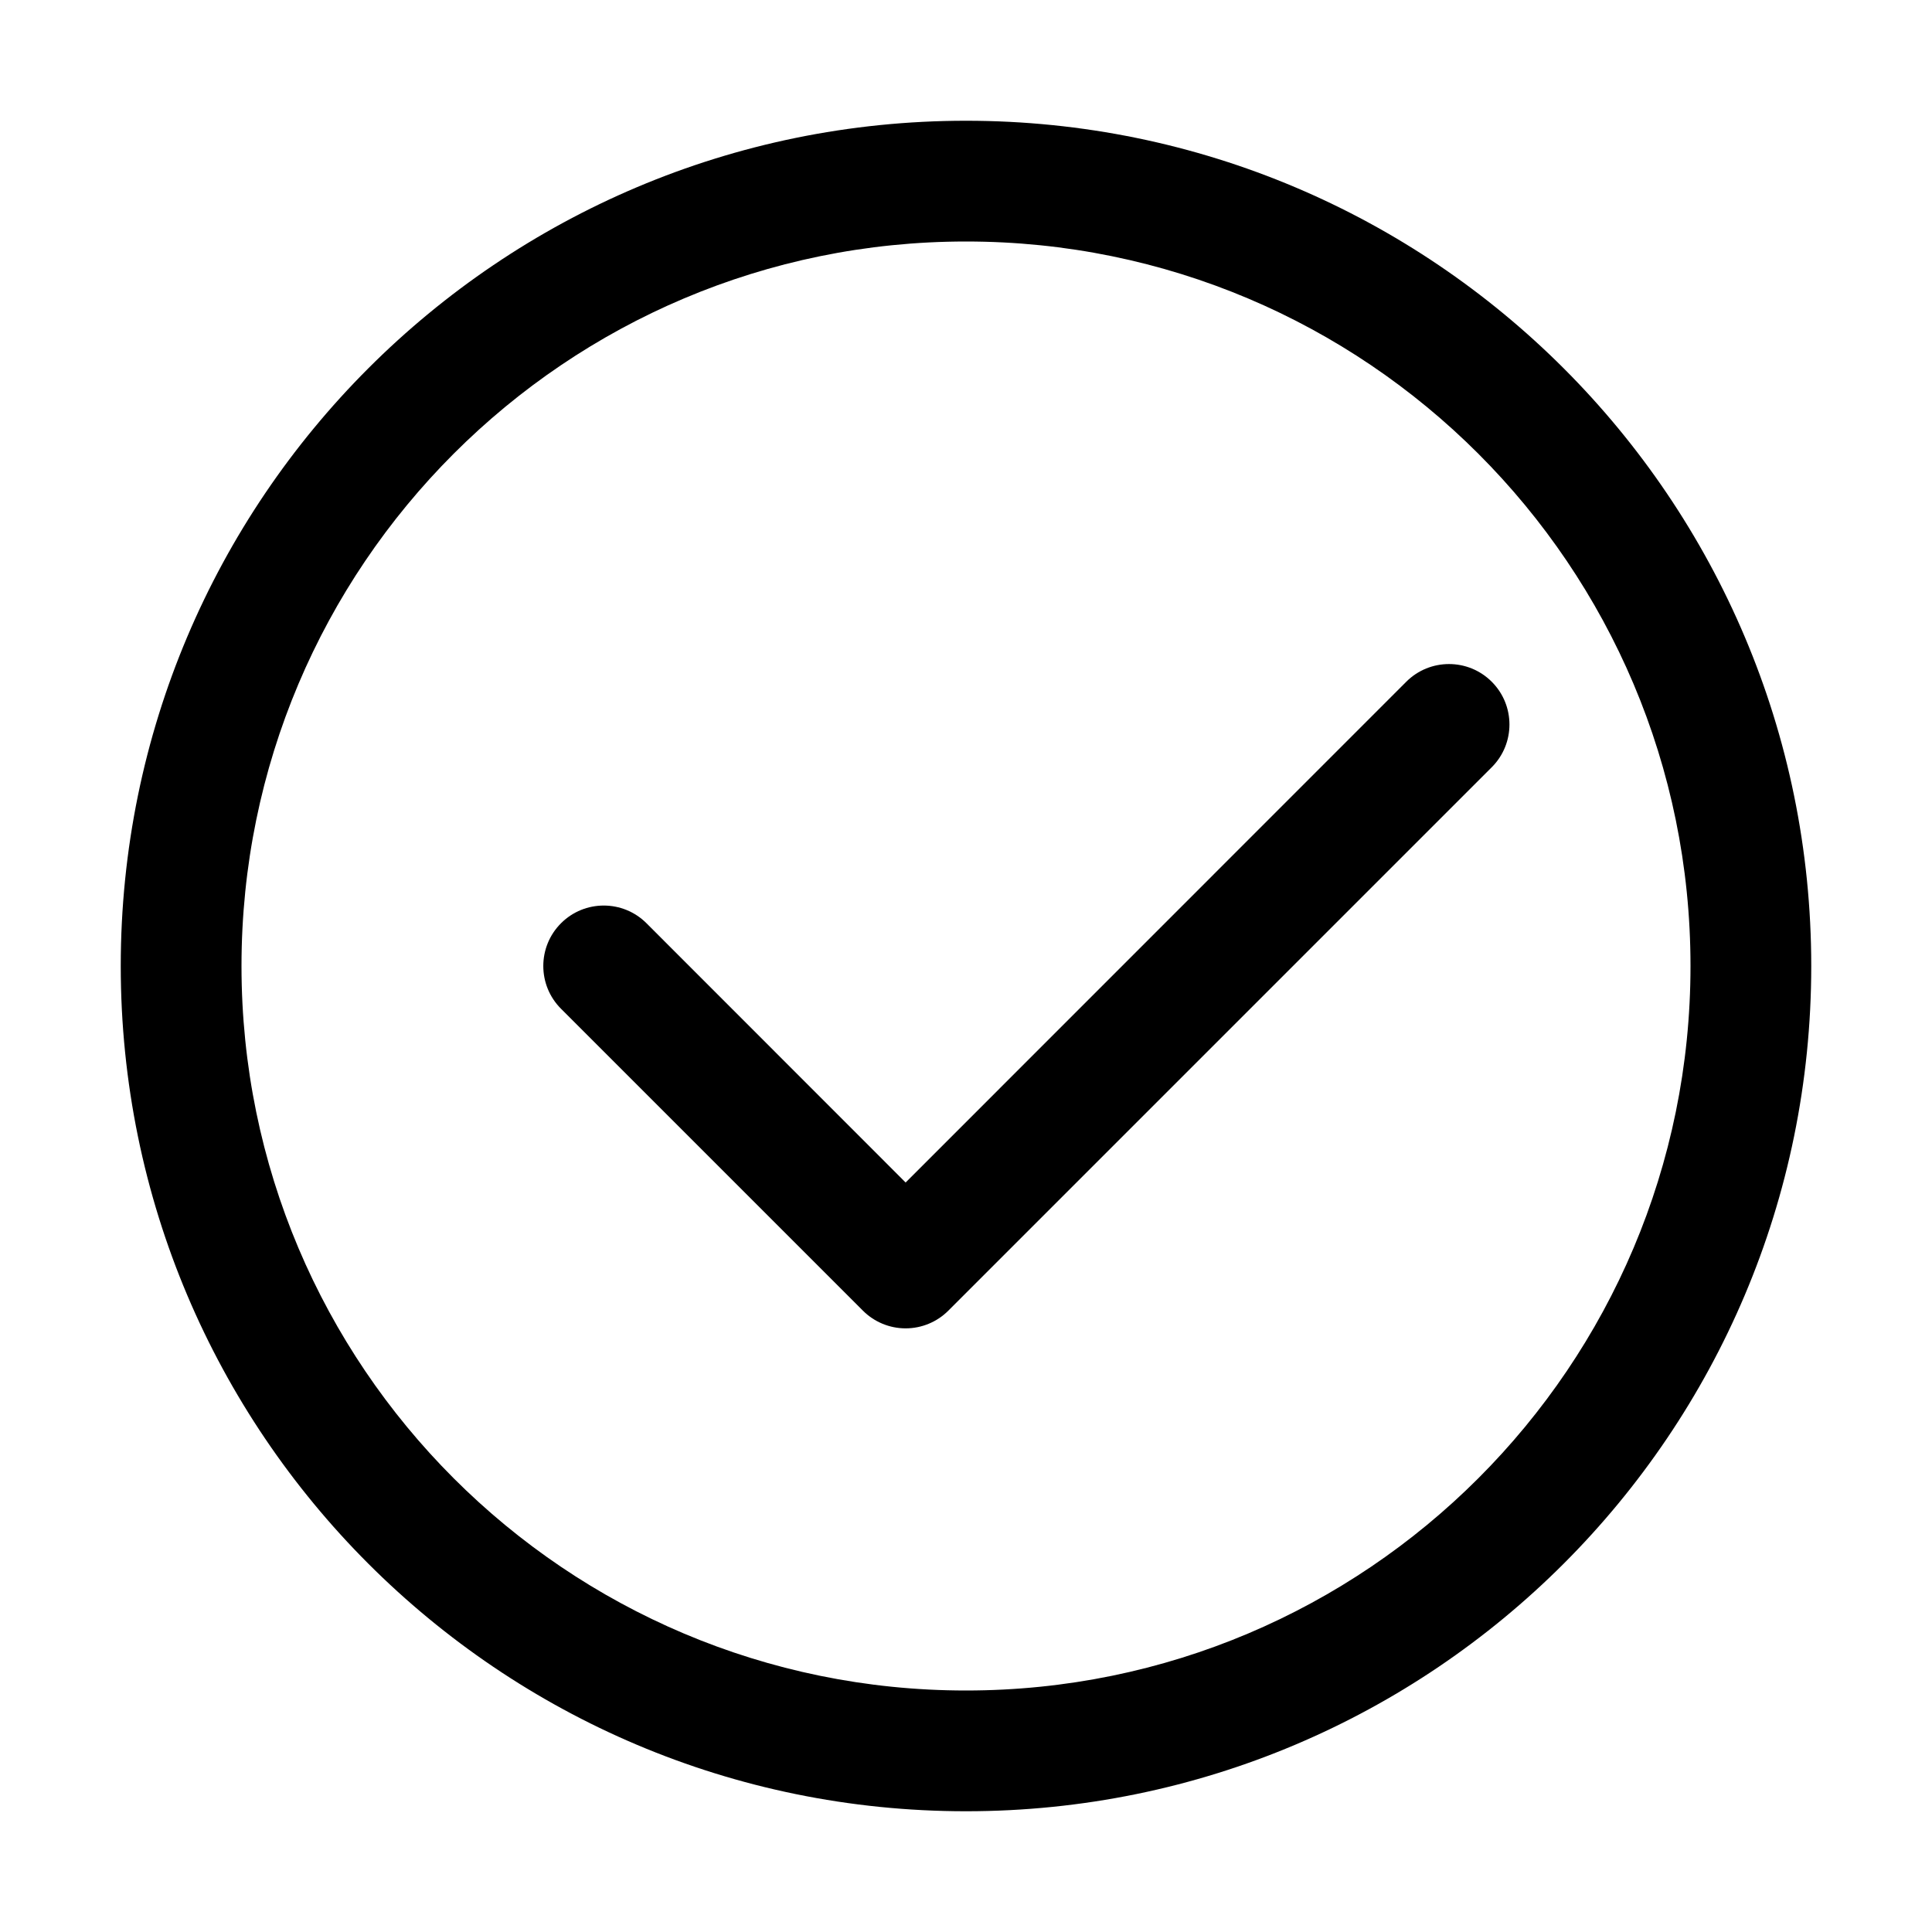
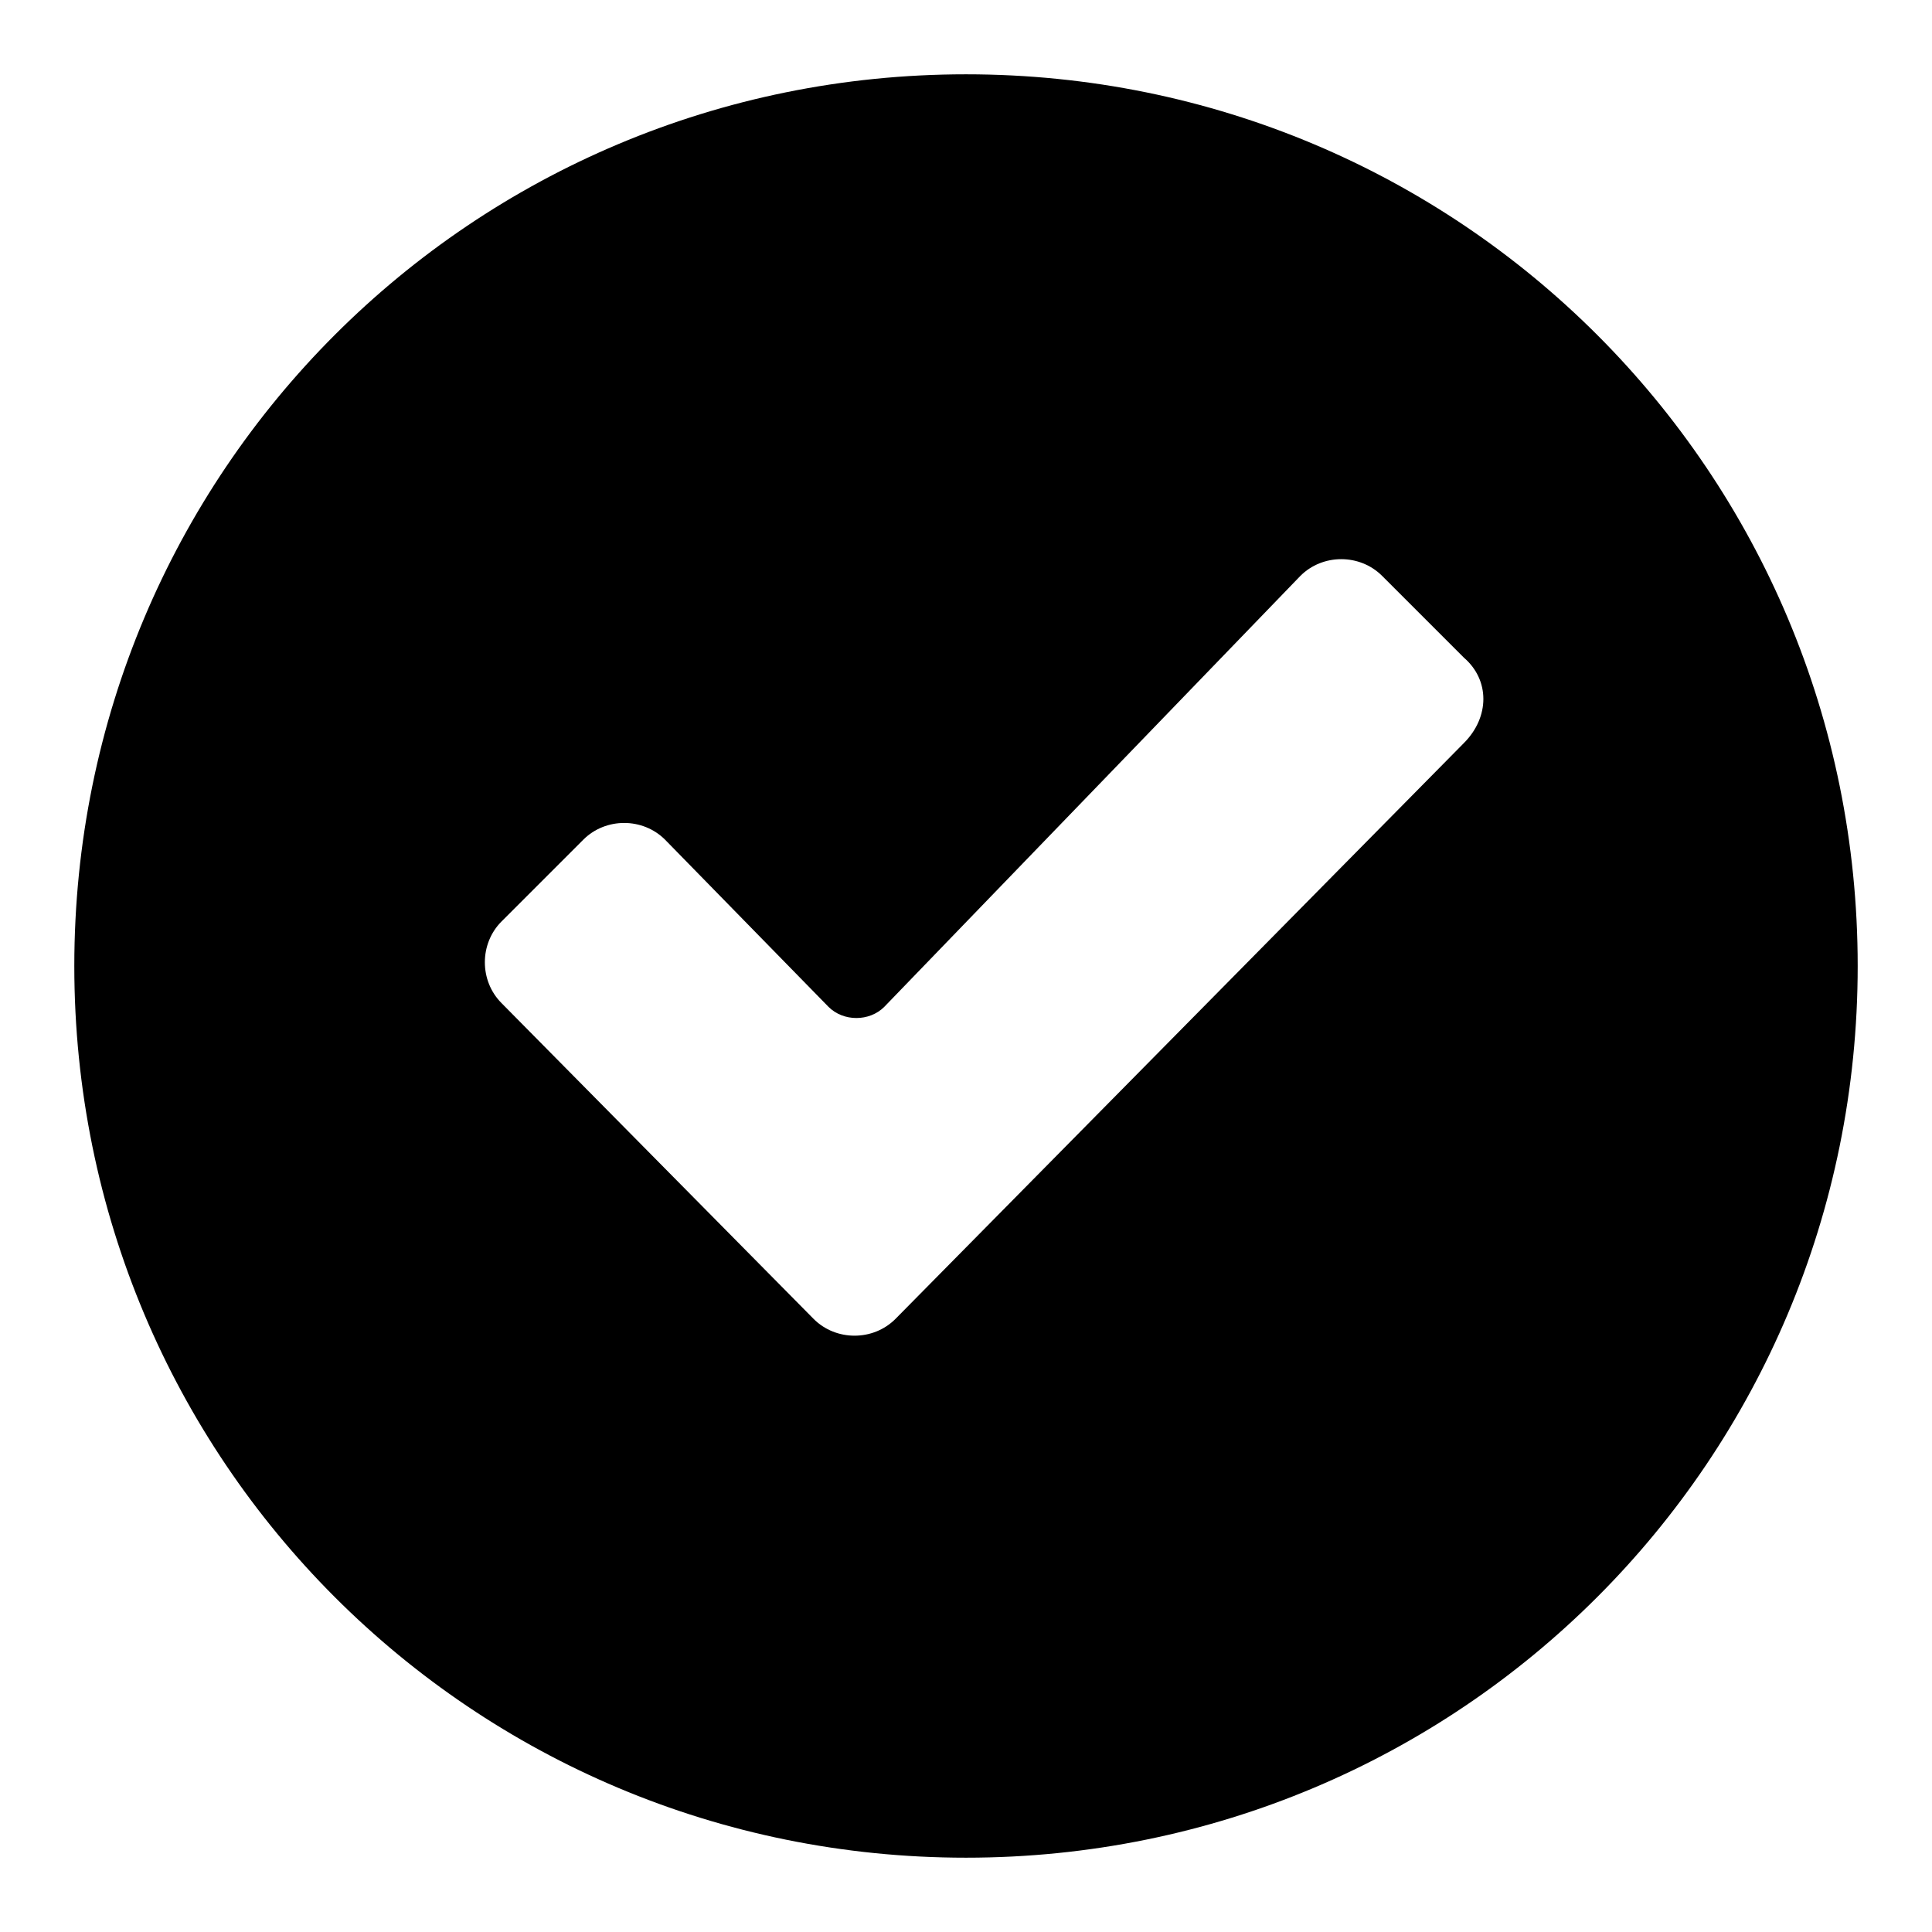
- <svg xmlns="http://www.w3.org/2000/svg" width="800px" height="800px" viewBox="0 0 1024 1024">
-   <path fill="#000000" d="M512 896a384 384 0 1 0 0-768 384 384 0 0 0 0 768zm0 64a448 448 0 1 1 0-896 448 448 0 0 1 0 896z" />
-   <path fill="#000000" d="M745.344 361.344a32 32 0 0 1 45.312 45.312l-288 288a32 32 0 0 1-45.312 0l-160-160a32 32 0 1 1 45.312-45.312L480 626.752l265.344-265.408z" />
+ <svg xmlns="http://www.w3.org/2000/svg" fill="#000000" width="800px" height="800px" viewBox="0 0 52 52" enable-background="new 0 0 52 52" xml:space="preserve">
+   <path d="M26,2C12.7,2,2,12.7,2,26s10.7,24,24,24s24-10.7,24-24S39.3,2,26,2z M39.4,20L24.1,35.5  c-0.6,0.6-1.6,0.6-2.2,0L13.5,27c-0.6-0.6-0.6-1.6,0-2.2l2.2-2.2c0.6-0.6,1.6-0.6,2.2,0l4.4,4.5c0.4,0.4,1.1,0.4,1.5,0L35,15.5  c0.6-0.6,1.6-0.6,2.2,0l2.2,2.2C40.1,18.3,40.1,19.3,39.4,20z" />
</svg>
